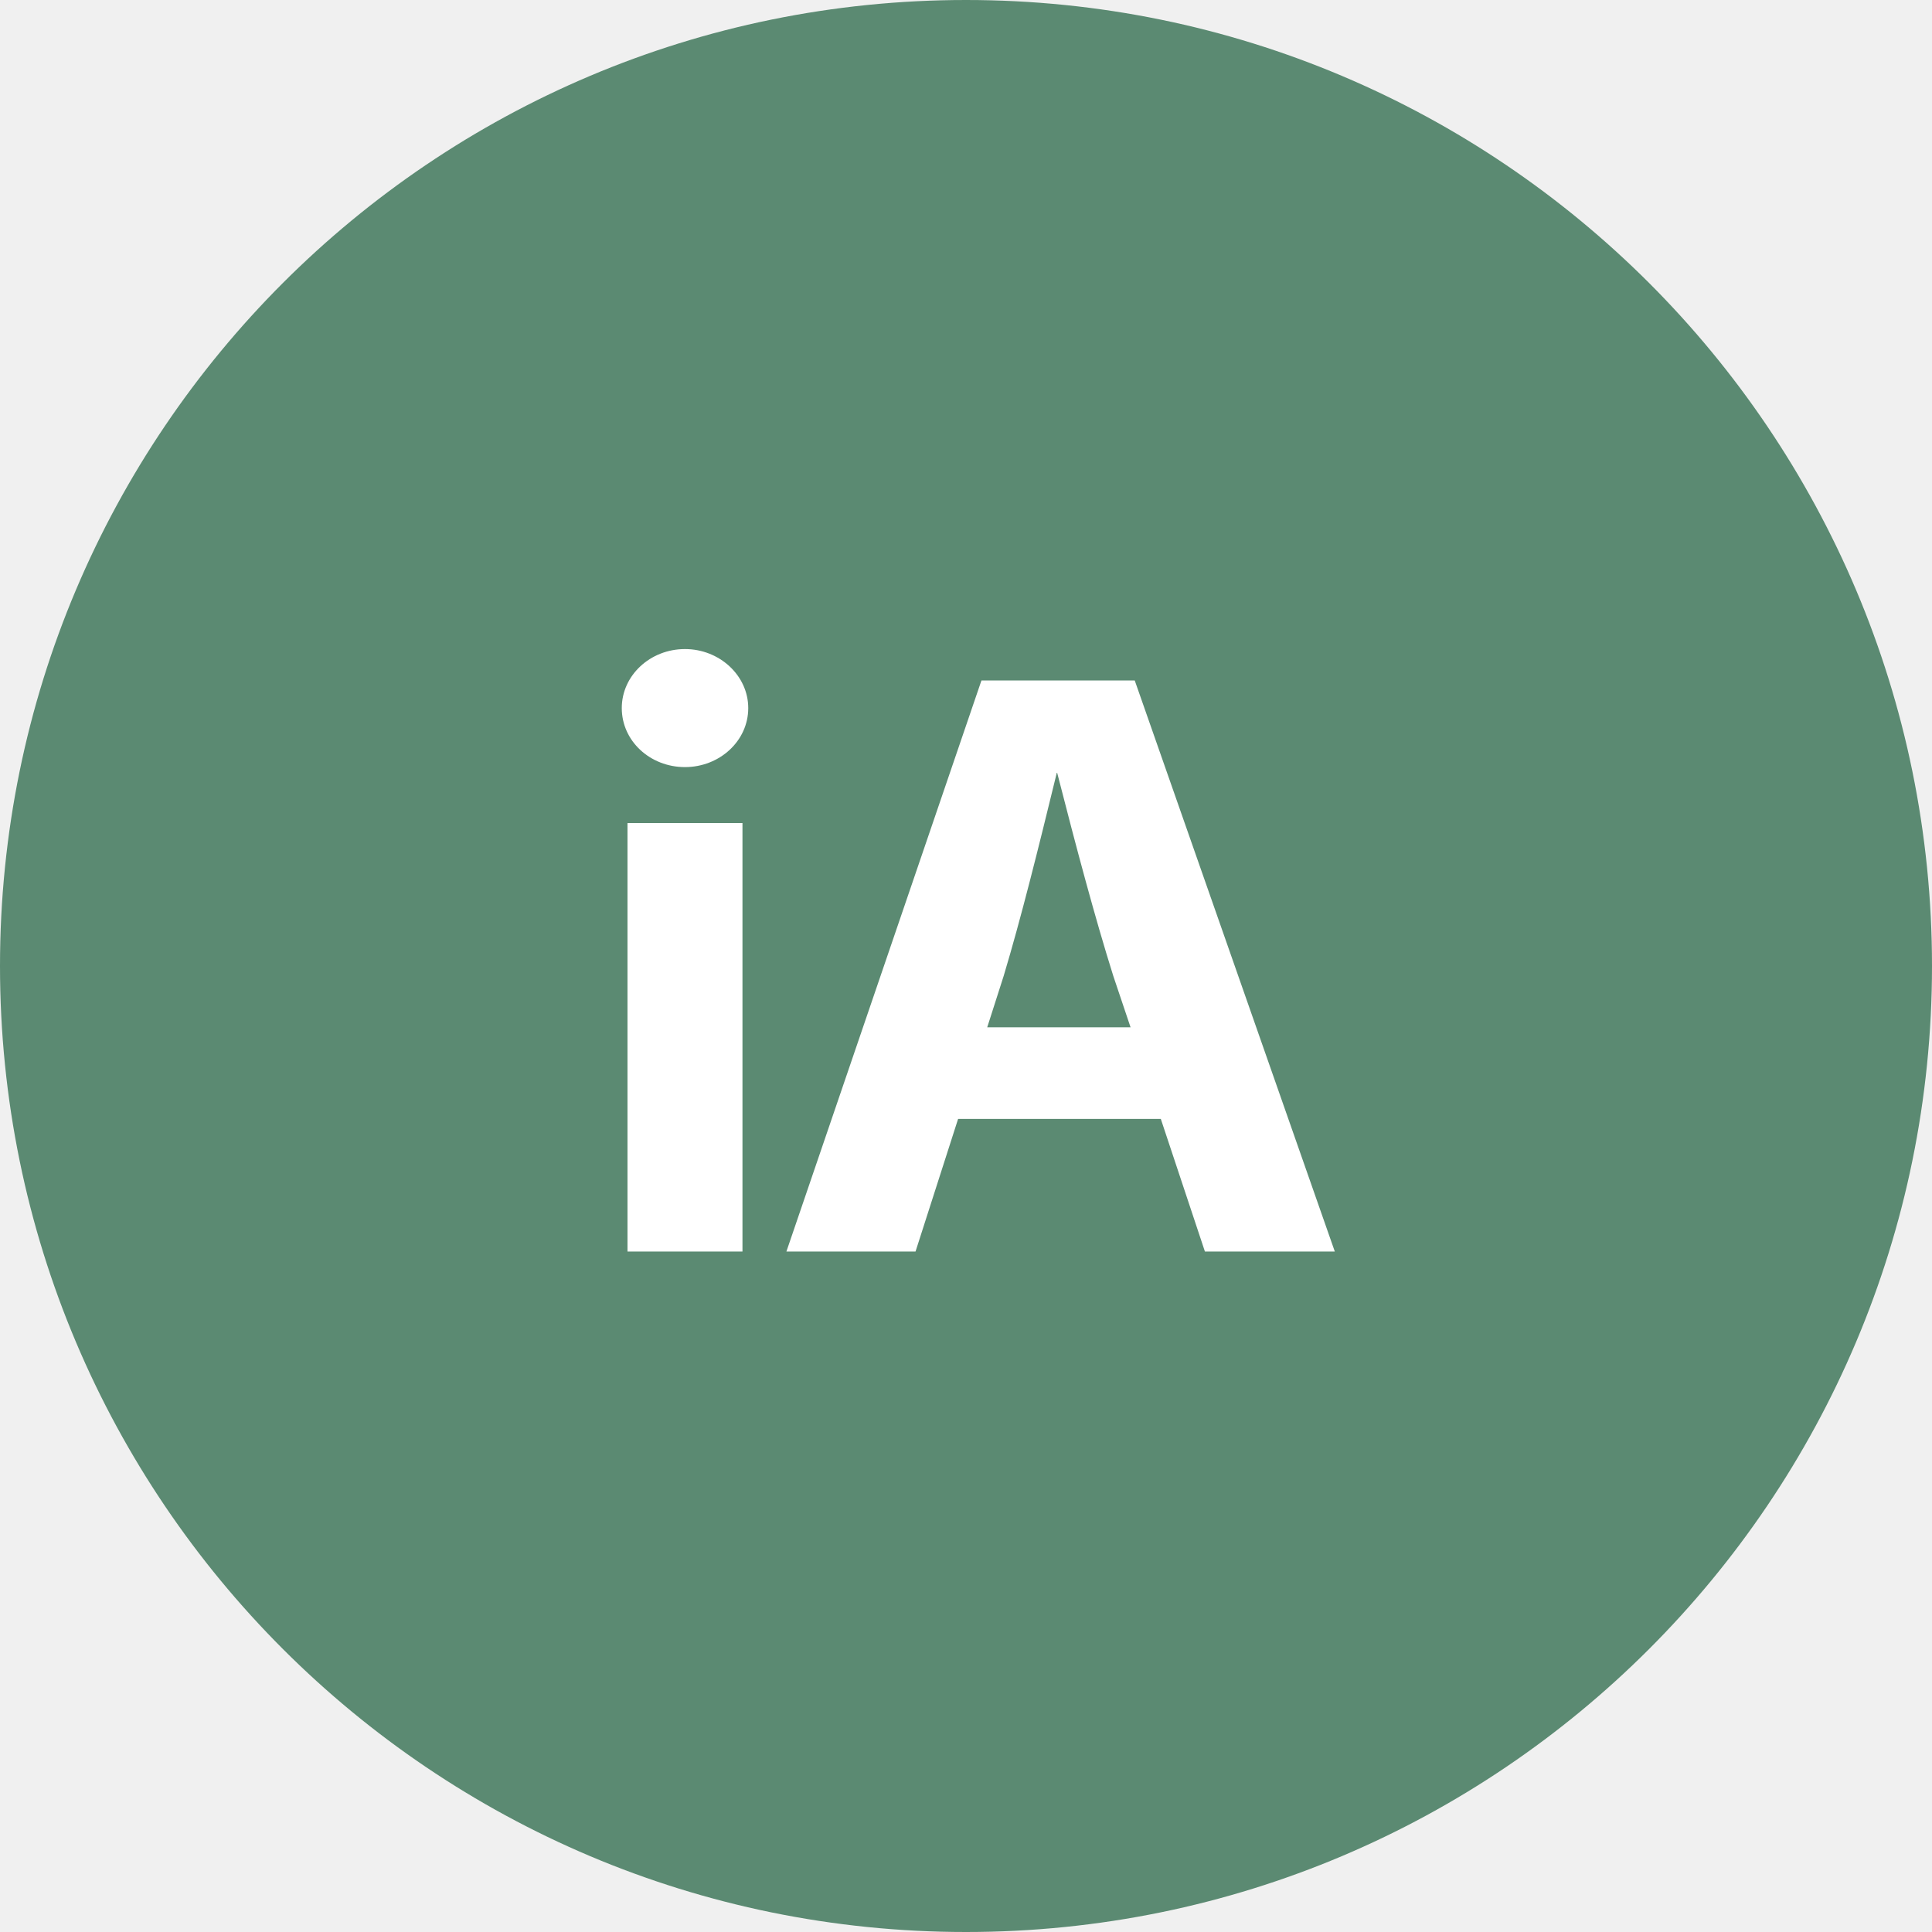
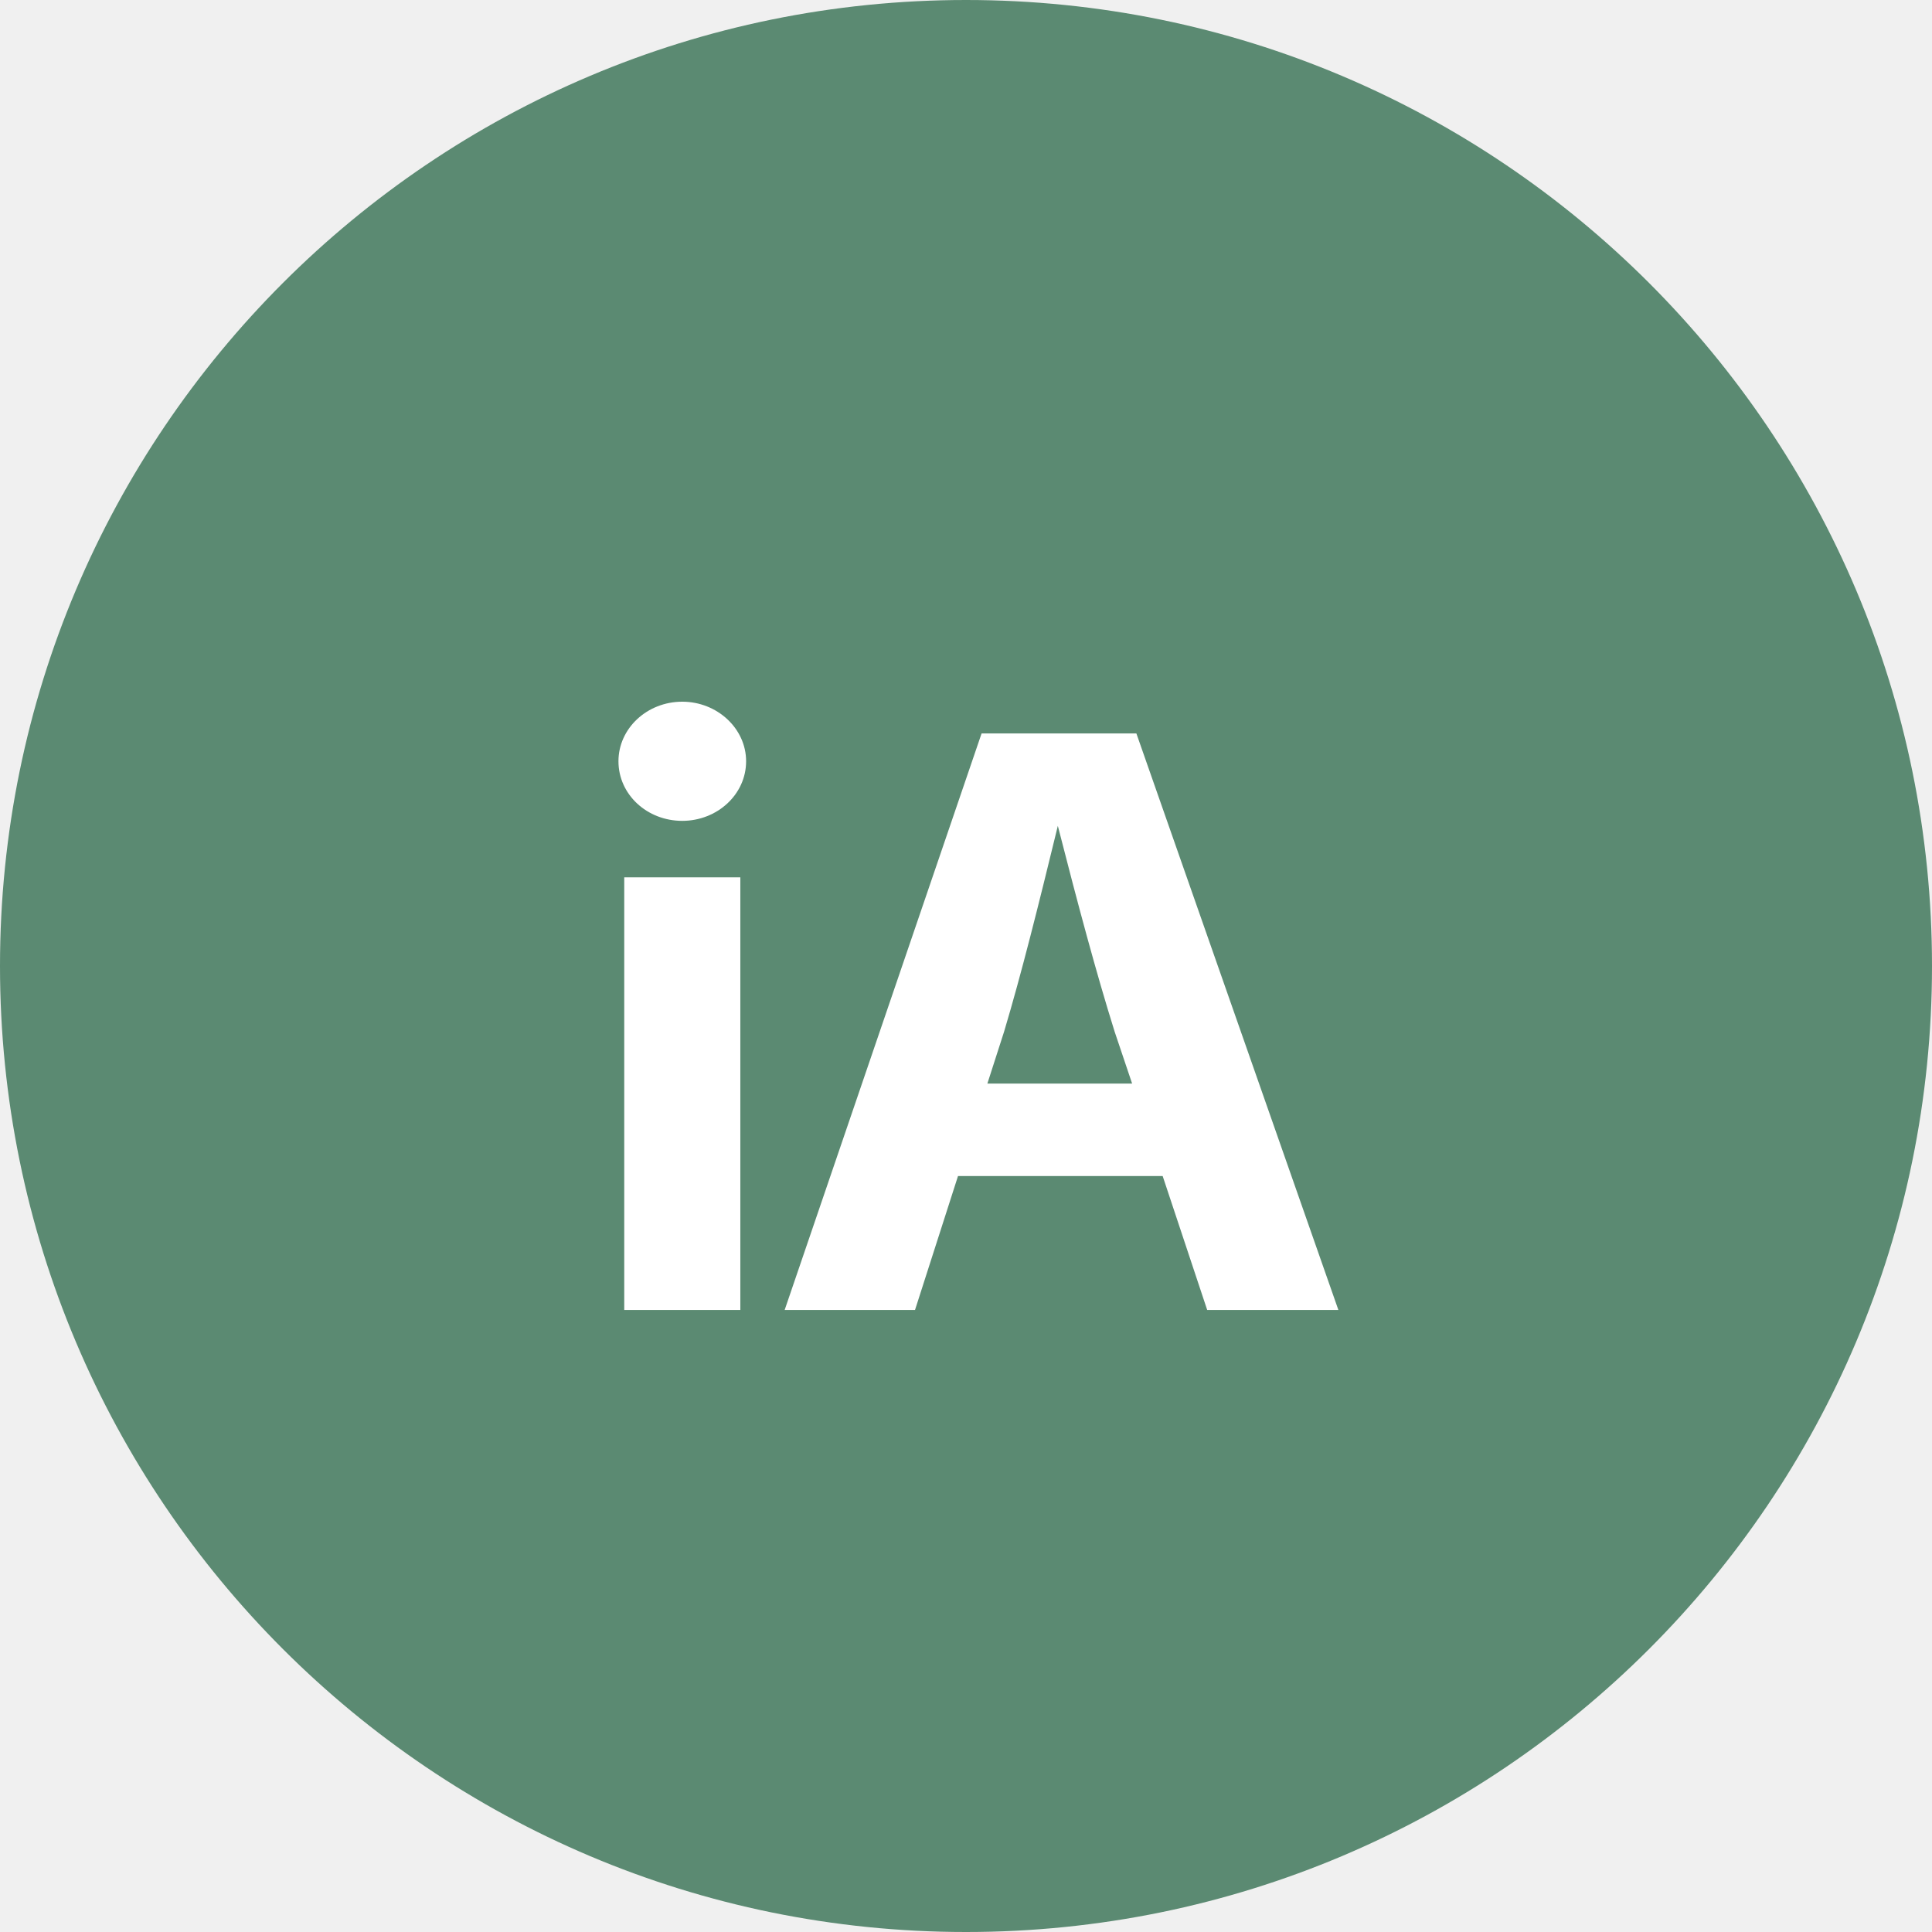
<svg xmlns="http://www.w3.org/2000/svg" viewBox="0 0 512 512" fill="none">
  <circle cx="256" cy="256" r="256" fill="#5b8a72" />
-   <text x="256" y="256" text-anchor="middle" dominant-baseline="central" font-family="system-ui, -apple-system, BlinkMacSystemFont, 'Segoe UI', sans-serif" font-weight="700" font-size="208" fill="#ffffff" letter-spacing="-0.03em">iA</text>
+   <text x="256" y="256" text-anchor="middle" dominant-baseline="middle" dy="0.06em" font-family="system-ui, -apple-system, BlinkMacSystemFont, 'Segoe UI', sans-serif" font-weight="700" font-size="210" fill="#ffffff" letter-spacing="-0.03em">iA</text>
</svg>
